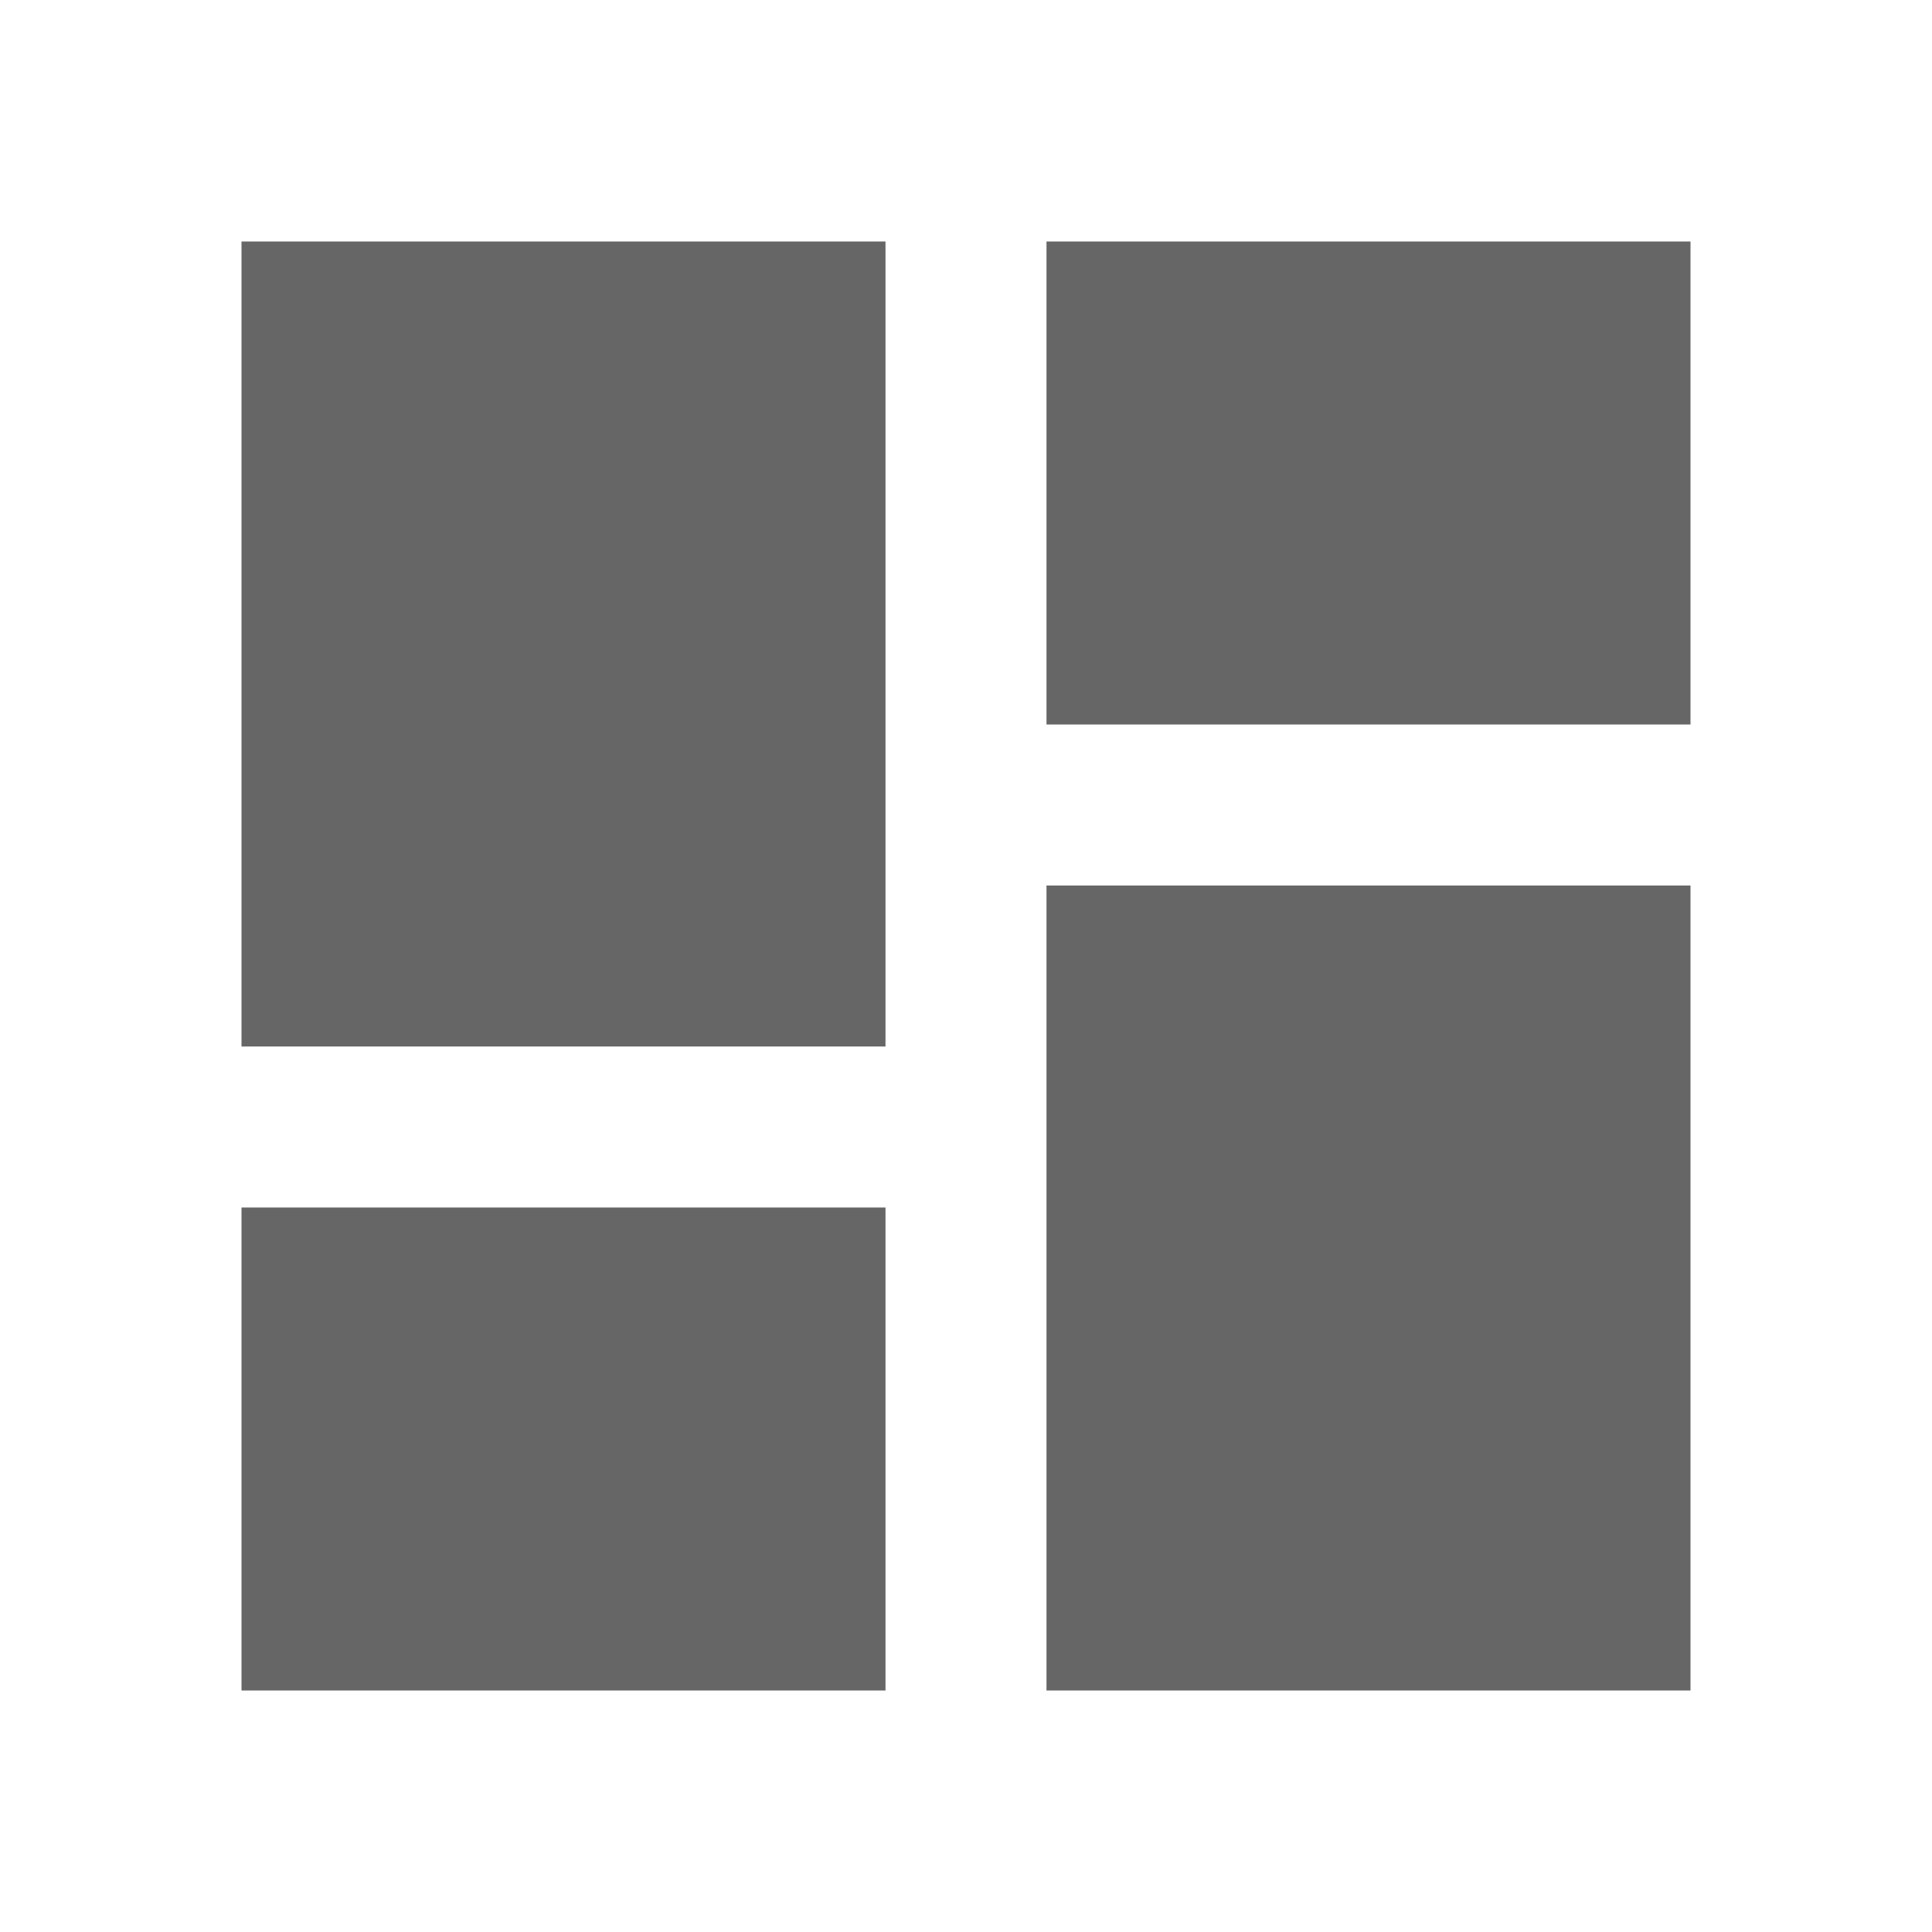
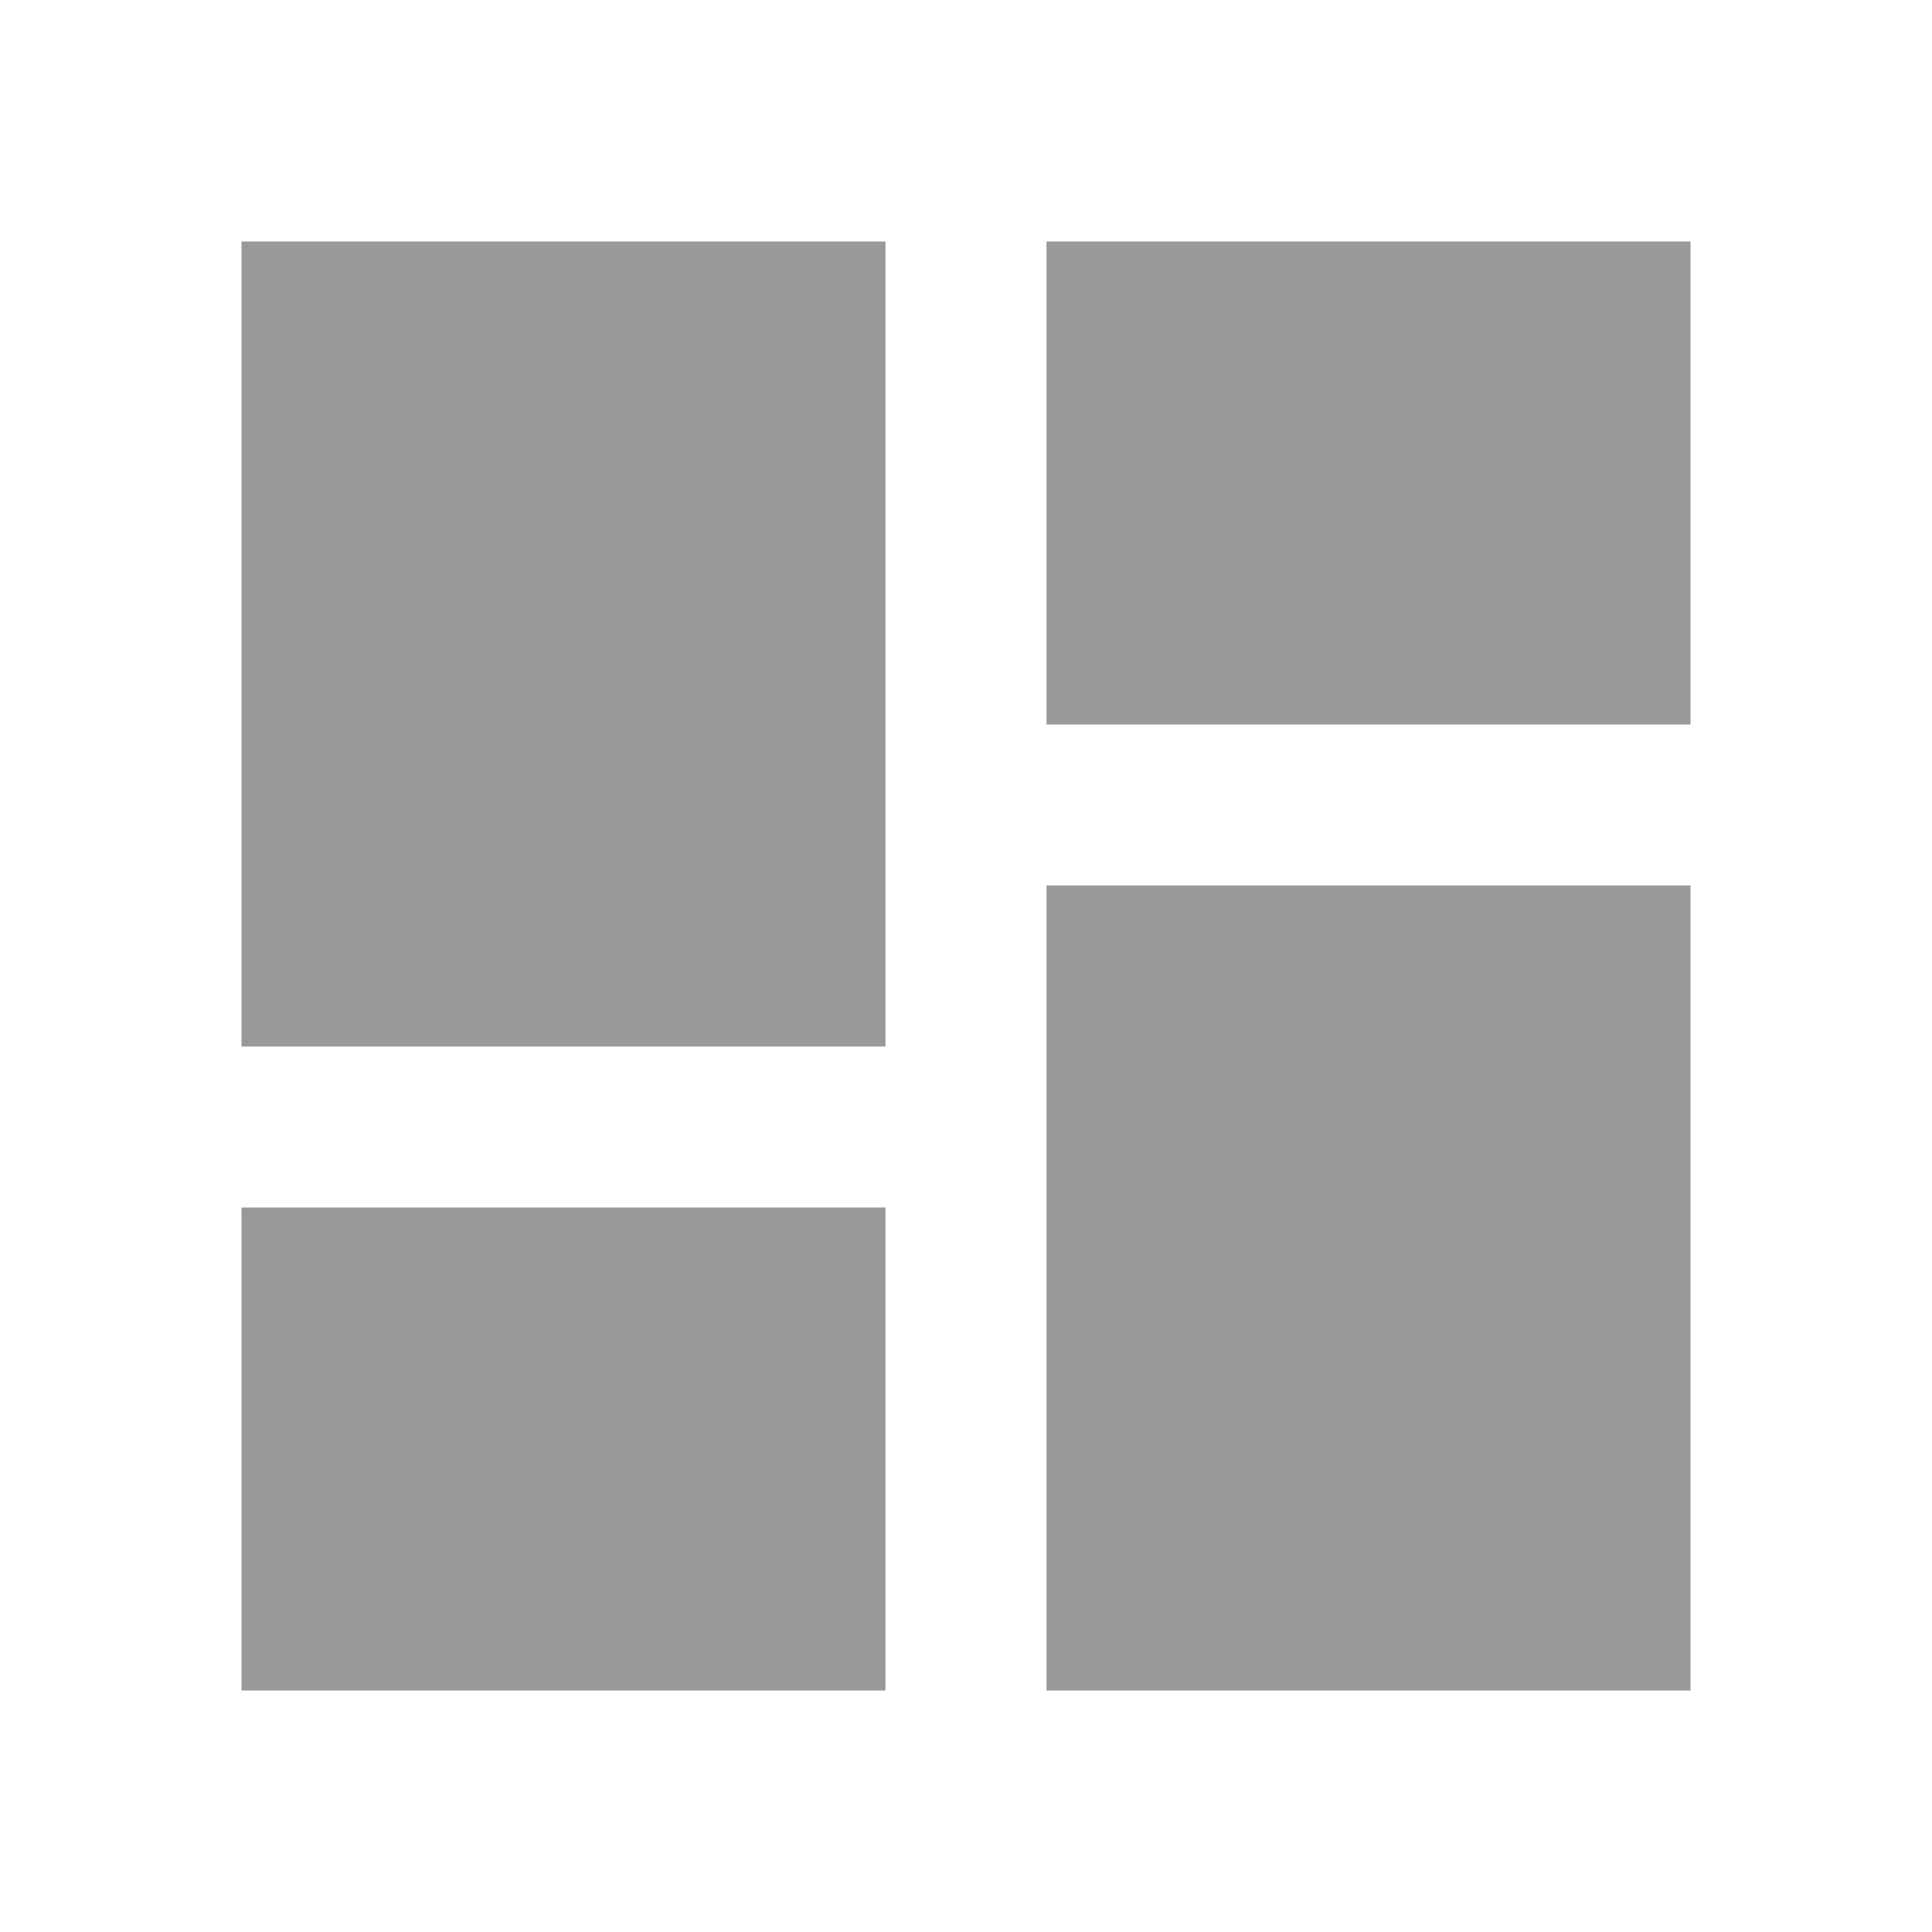
<svg xmlns="http://www.w3.org/2000/svg" viewBox="0 0 24 24">
  <defs>
    <style>
-             path { fill: #666; }
-             @media (prefers-color-scheme: dark) { path { fill: #eee; } }
-             @media (prefers-color-scheme: light) { path { fill: #333; } }
+             path { fill: #999; }
+             @media (prefers-color-scheme: dark) { path { fill: #ccc; } }
+             @media (prefers-color-scheme: light) { path { fill: #666; } }
        </style>
  </defs>
  <path d="M13,3V9H21V3M13,21H21V11H13M3,21H11V15H3M3,13H11V3H3V13Z" />
</svg>
